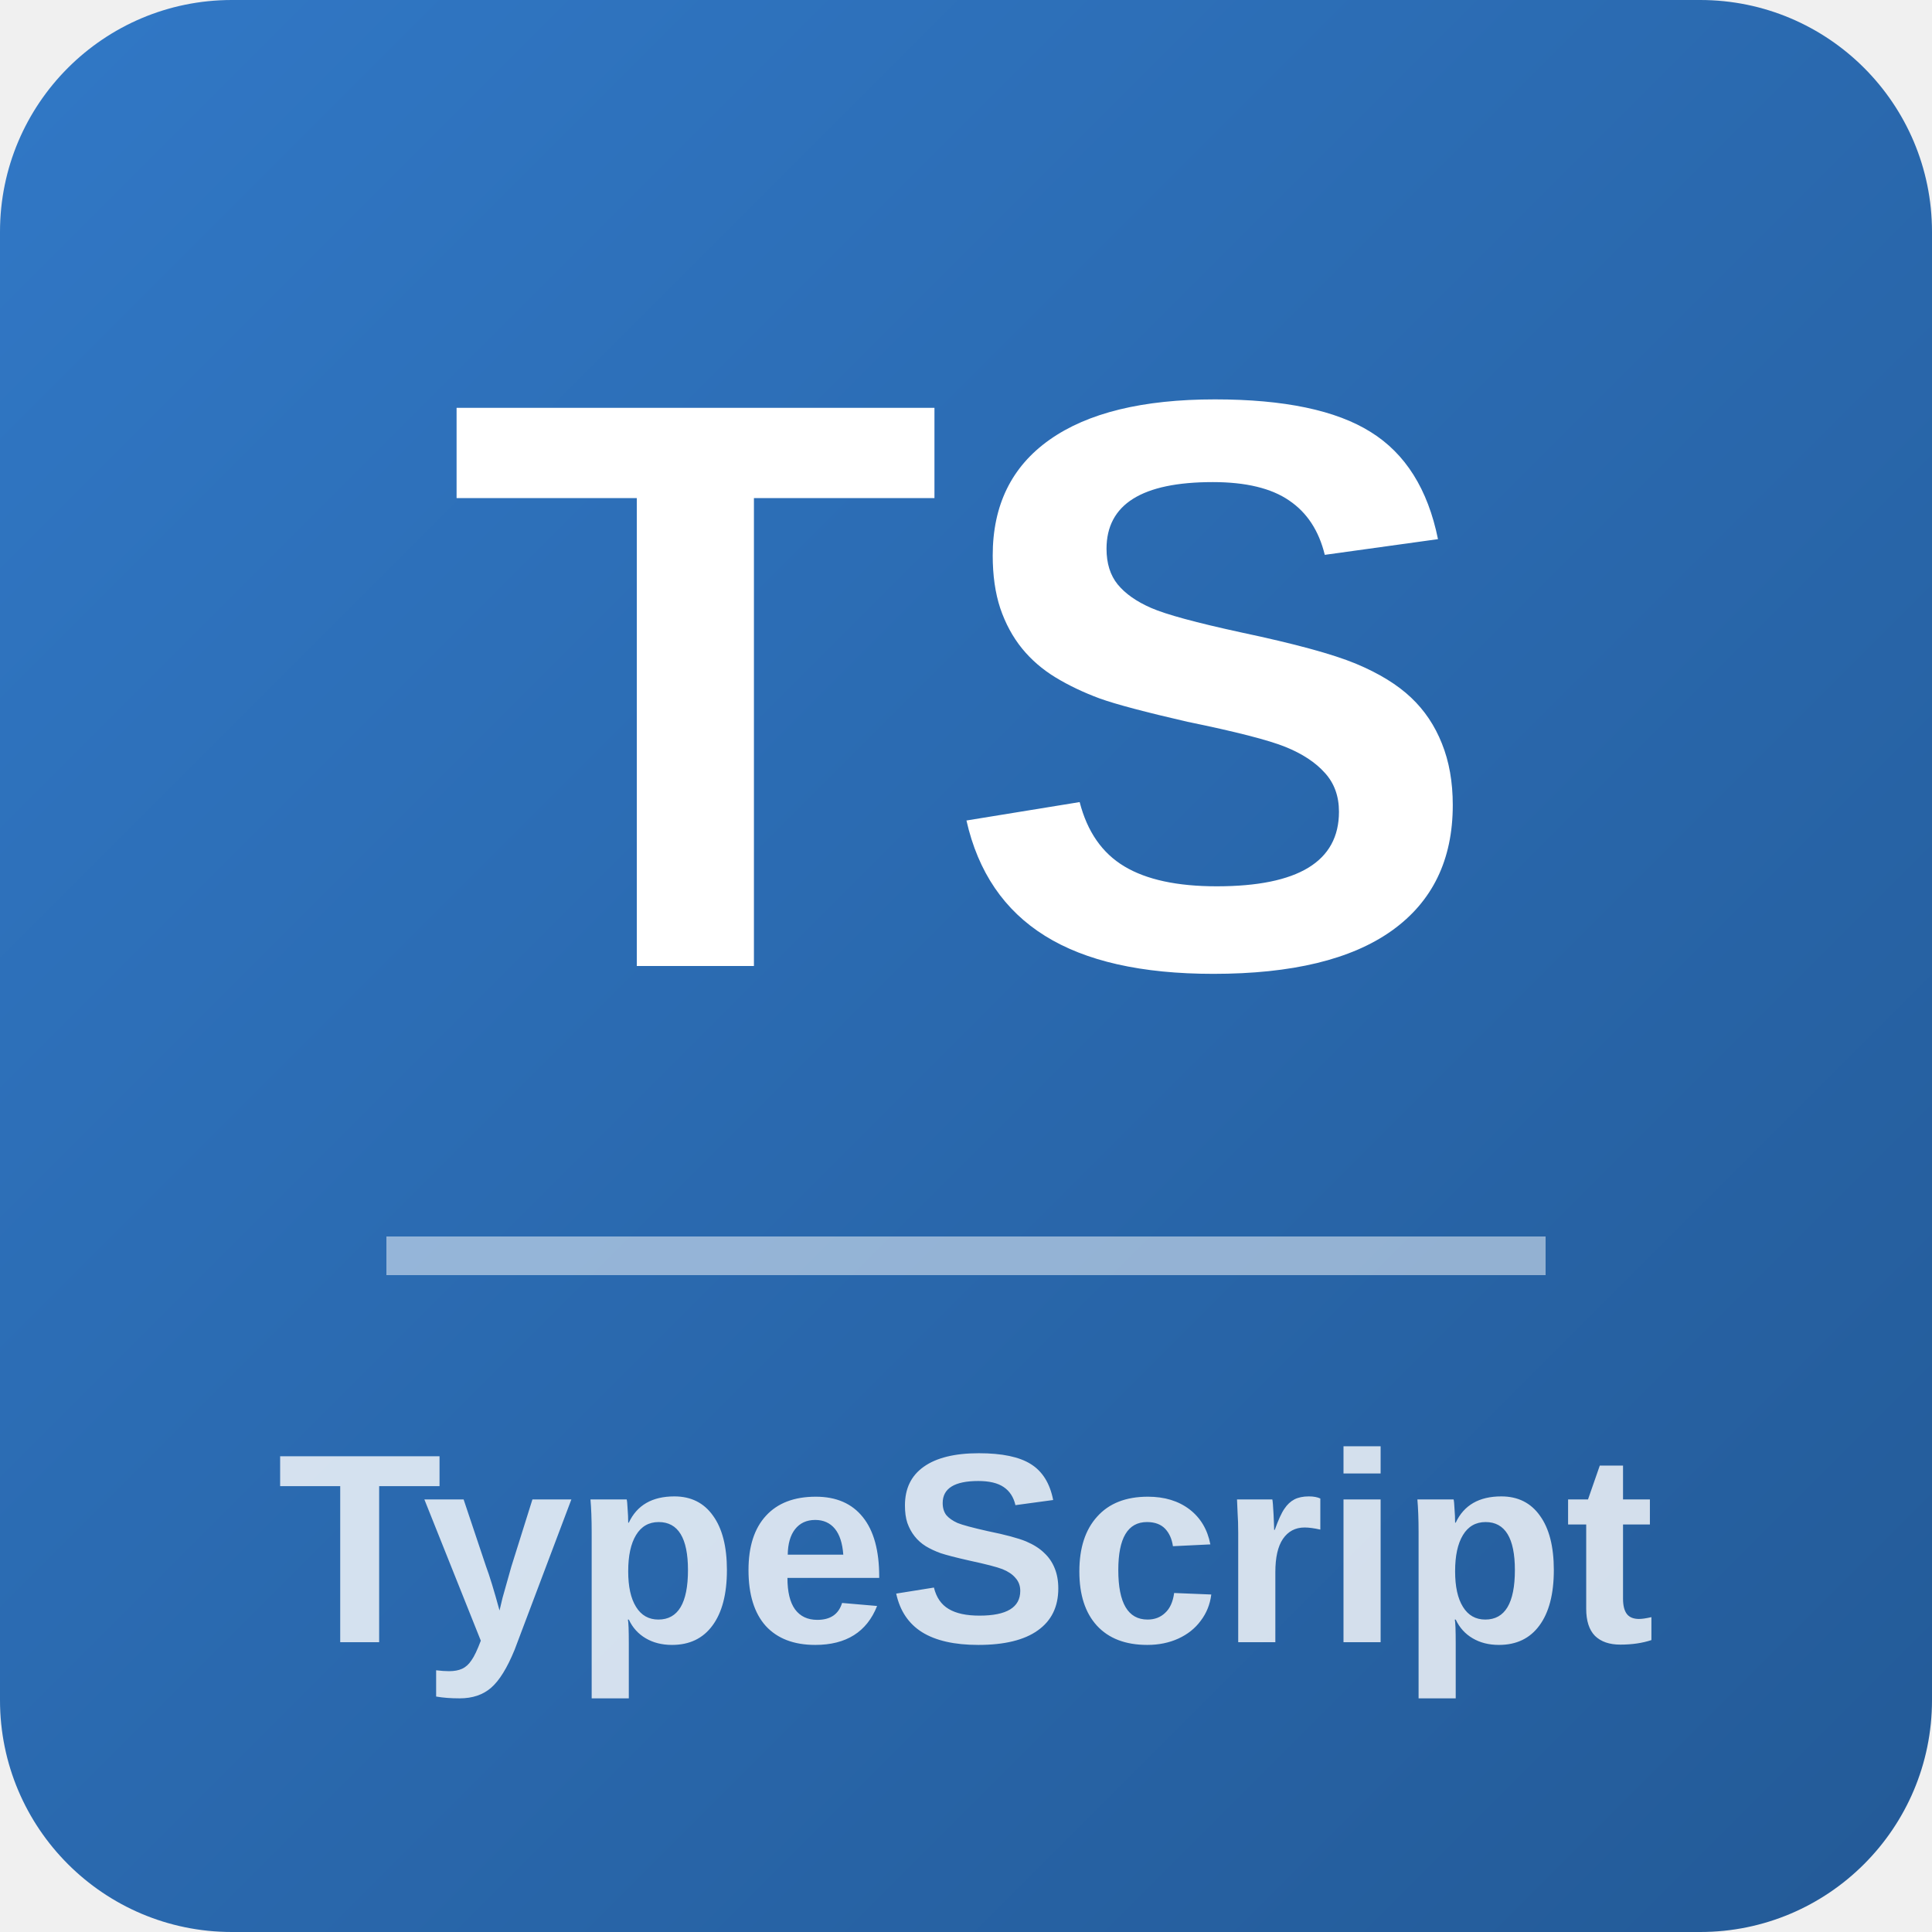
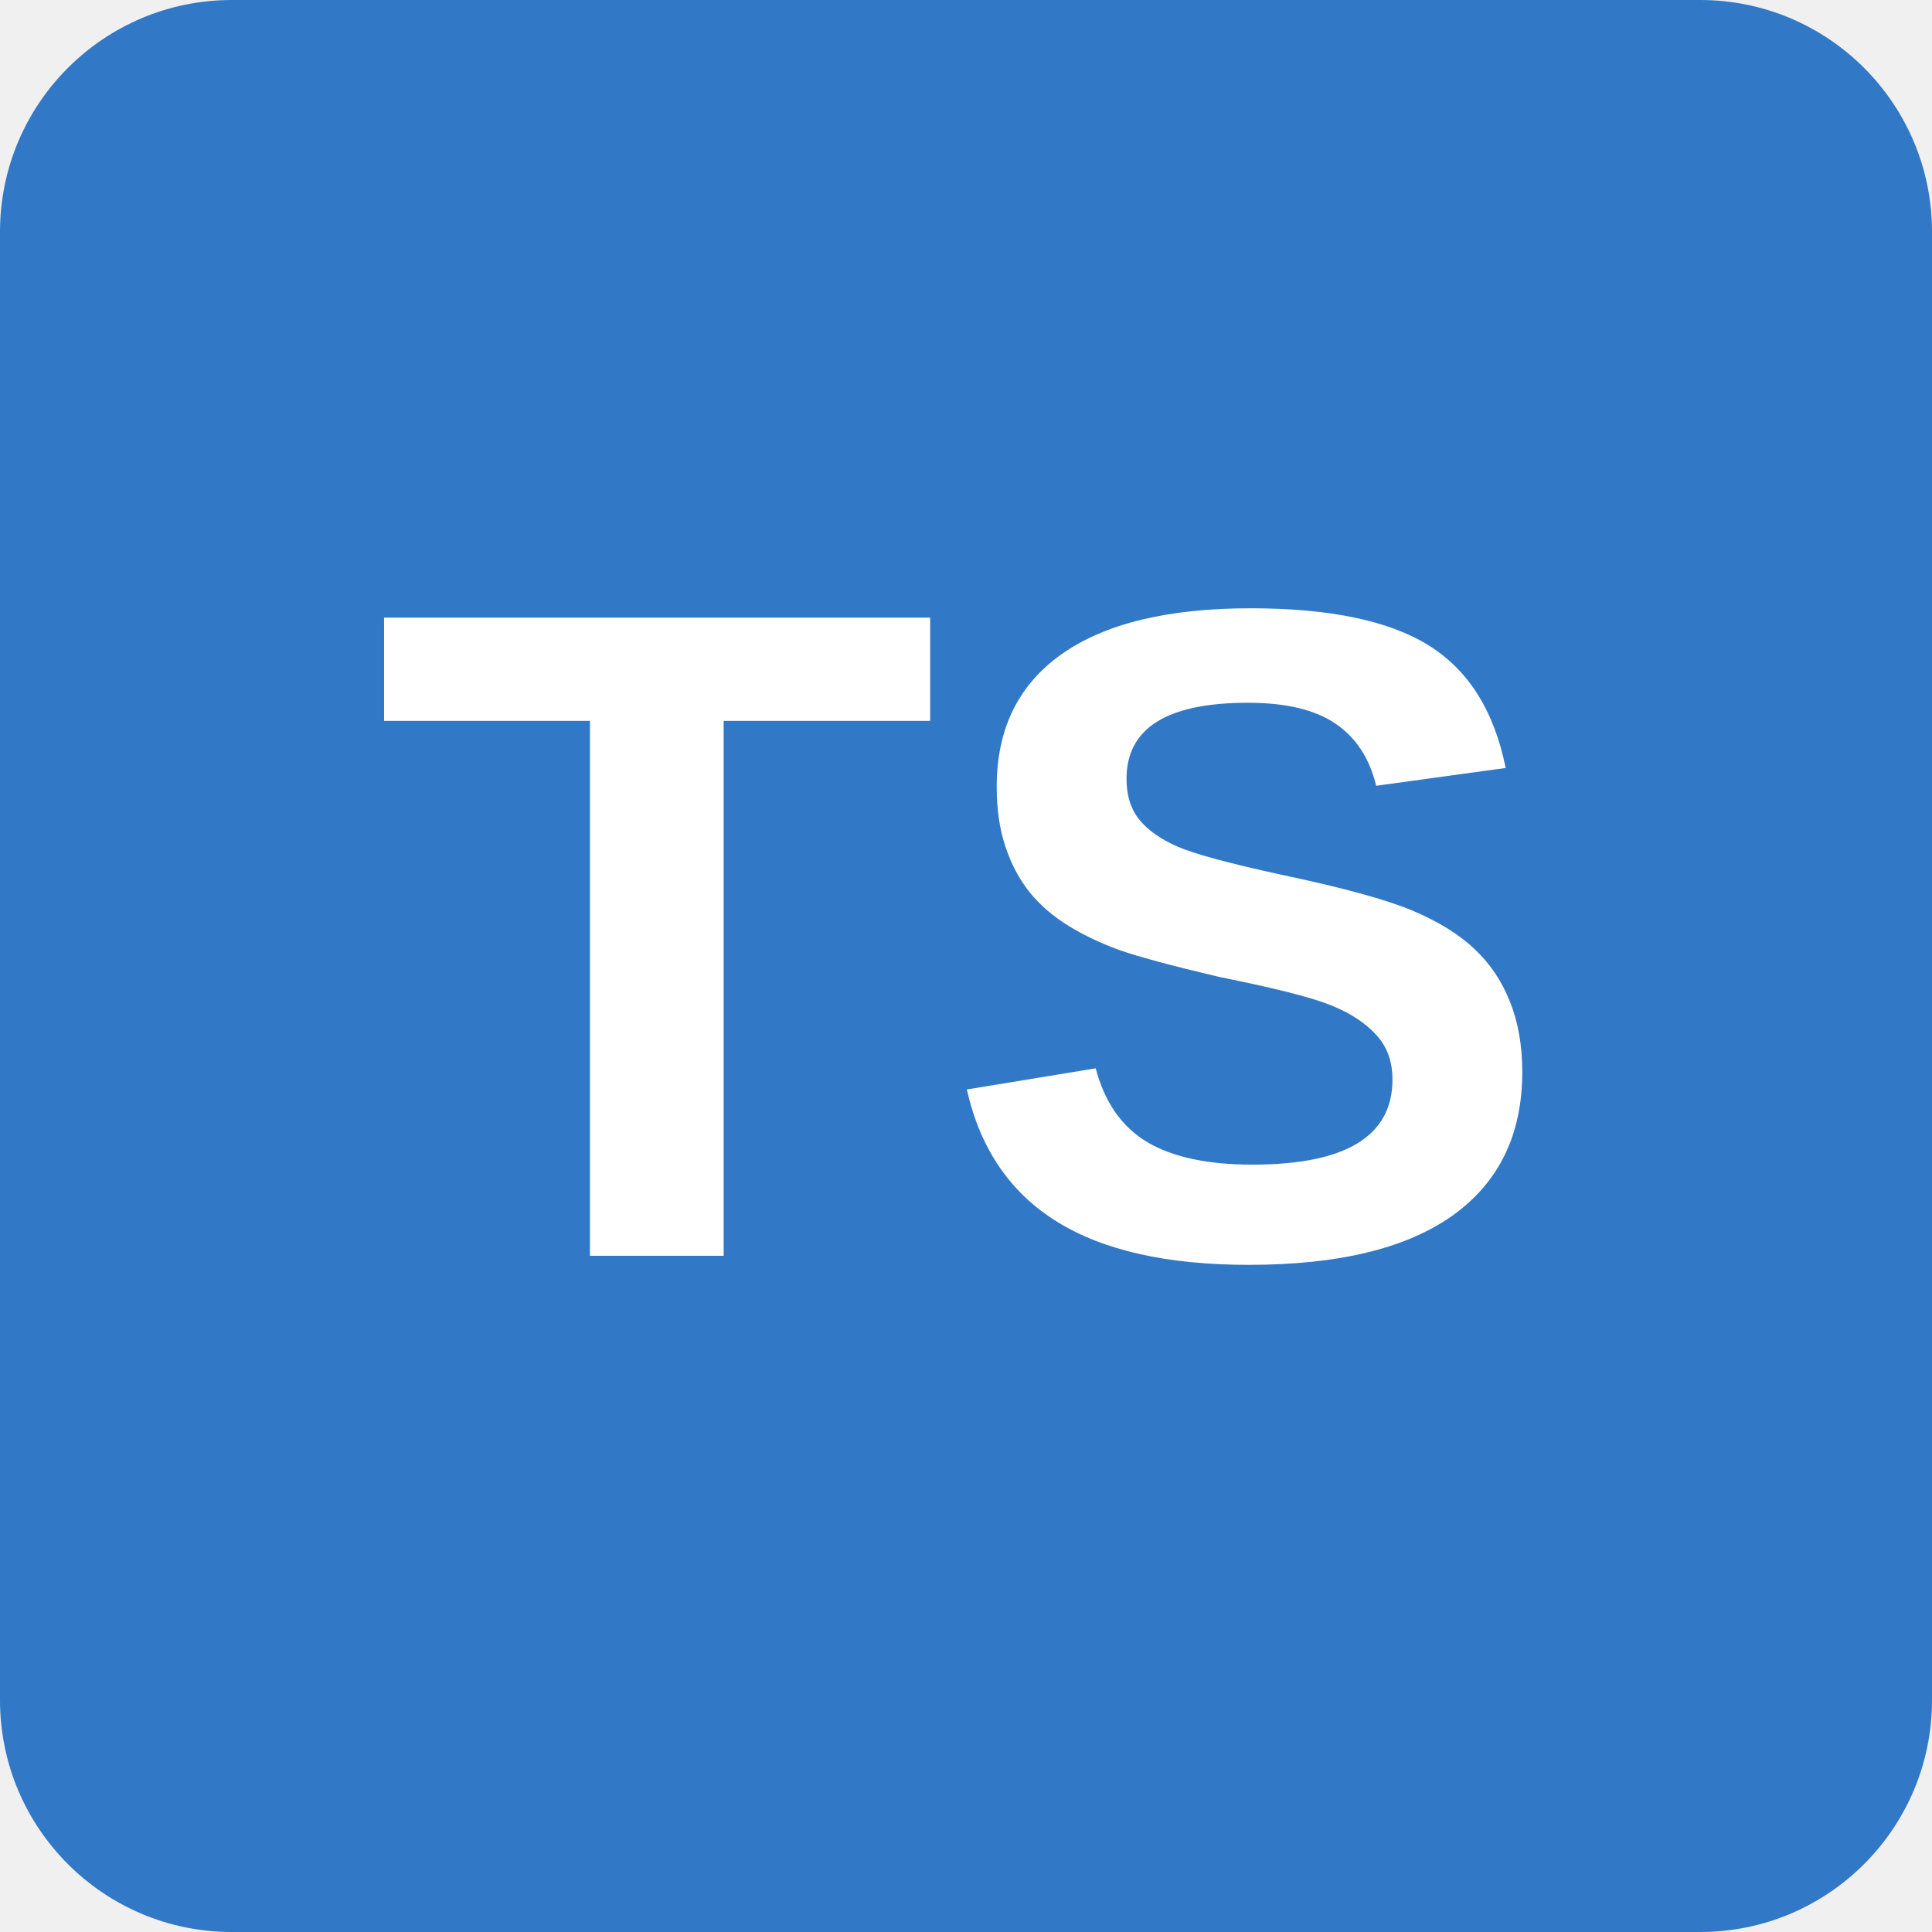
<svg xmlns="http://www.w3.org/2000/svg" viewBox="0 0 100 100">
-   <defs>
-     <linearGradient id="tsGrad" x1="0%" y1="0%" x2="100%" y2="100%">
-       <stop offset="0%" style="stop-color:#3178C6;stop-opacity:1" />
-       <stop offset="100%" style="stop-color:#235A97;stop-opacity:1" />
-     </linearGradient>
-   </defs>
-   <rect width="100" height="100" rx="12" fill="url(#tsGrad)" />
-   <text x="50" y="50" font-family="Arial, sans-serif" font-size="42" font-weight="bold" fill="#FFFFFF" text-anchor="middle">TS</text>
-   <path d="M 20 65 L 80 65" stroke="#FFFFFF" stroke-width="2" opacity="0.5" />
-   <text x="50" y="85" font-family="Arial, sans-serif" font-size="14" font-weight="bold" fill="#FFFFFF" text-anchor="middle" opacity="0.8">TypeScript</text>
+   <rect width="100" height="100" rx="12" fill="#3178C6" />
+   <text x="50" y="65" font-family="Arial, sans-serif" font-size="48" font-weight="bold" fill="#FFFFFF" text-anchor="middle">TS</text>
</svg>
